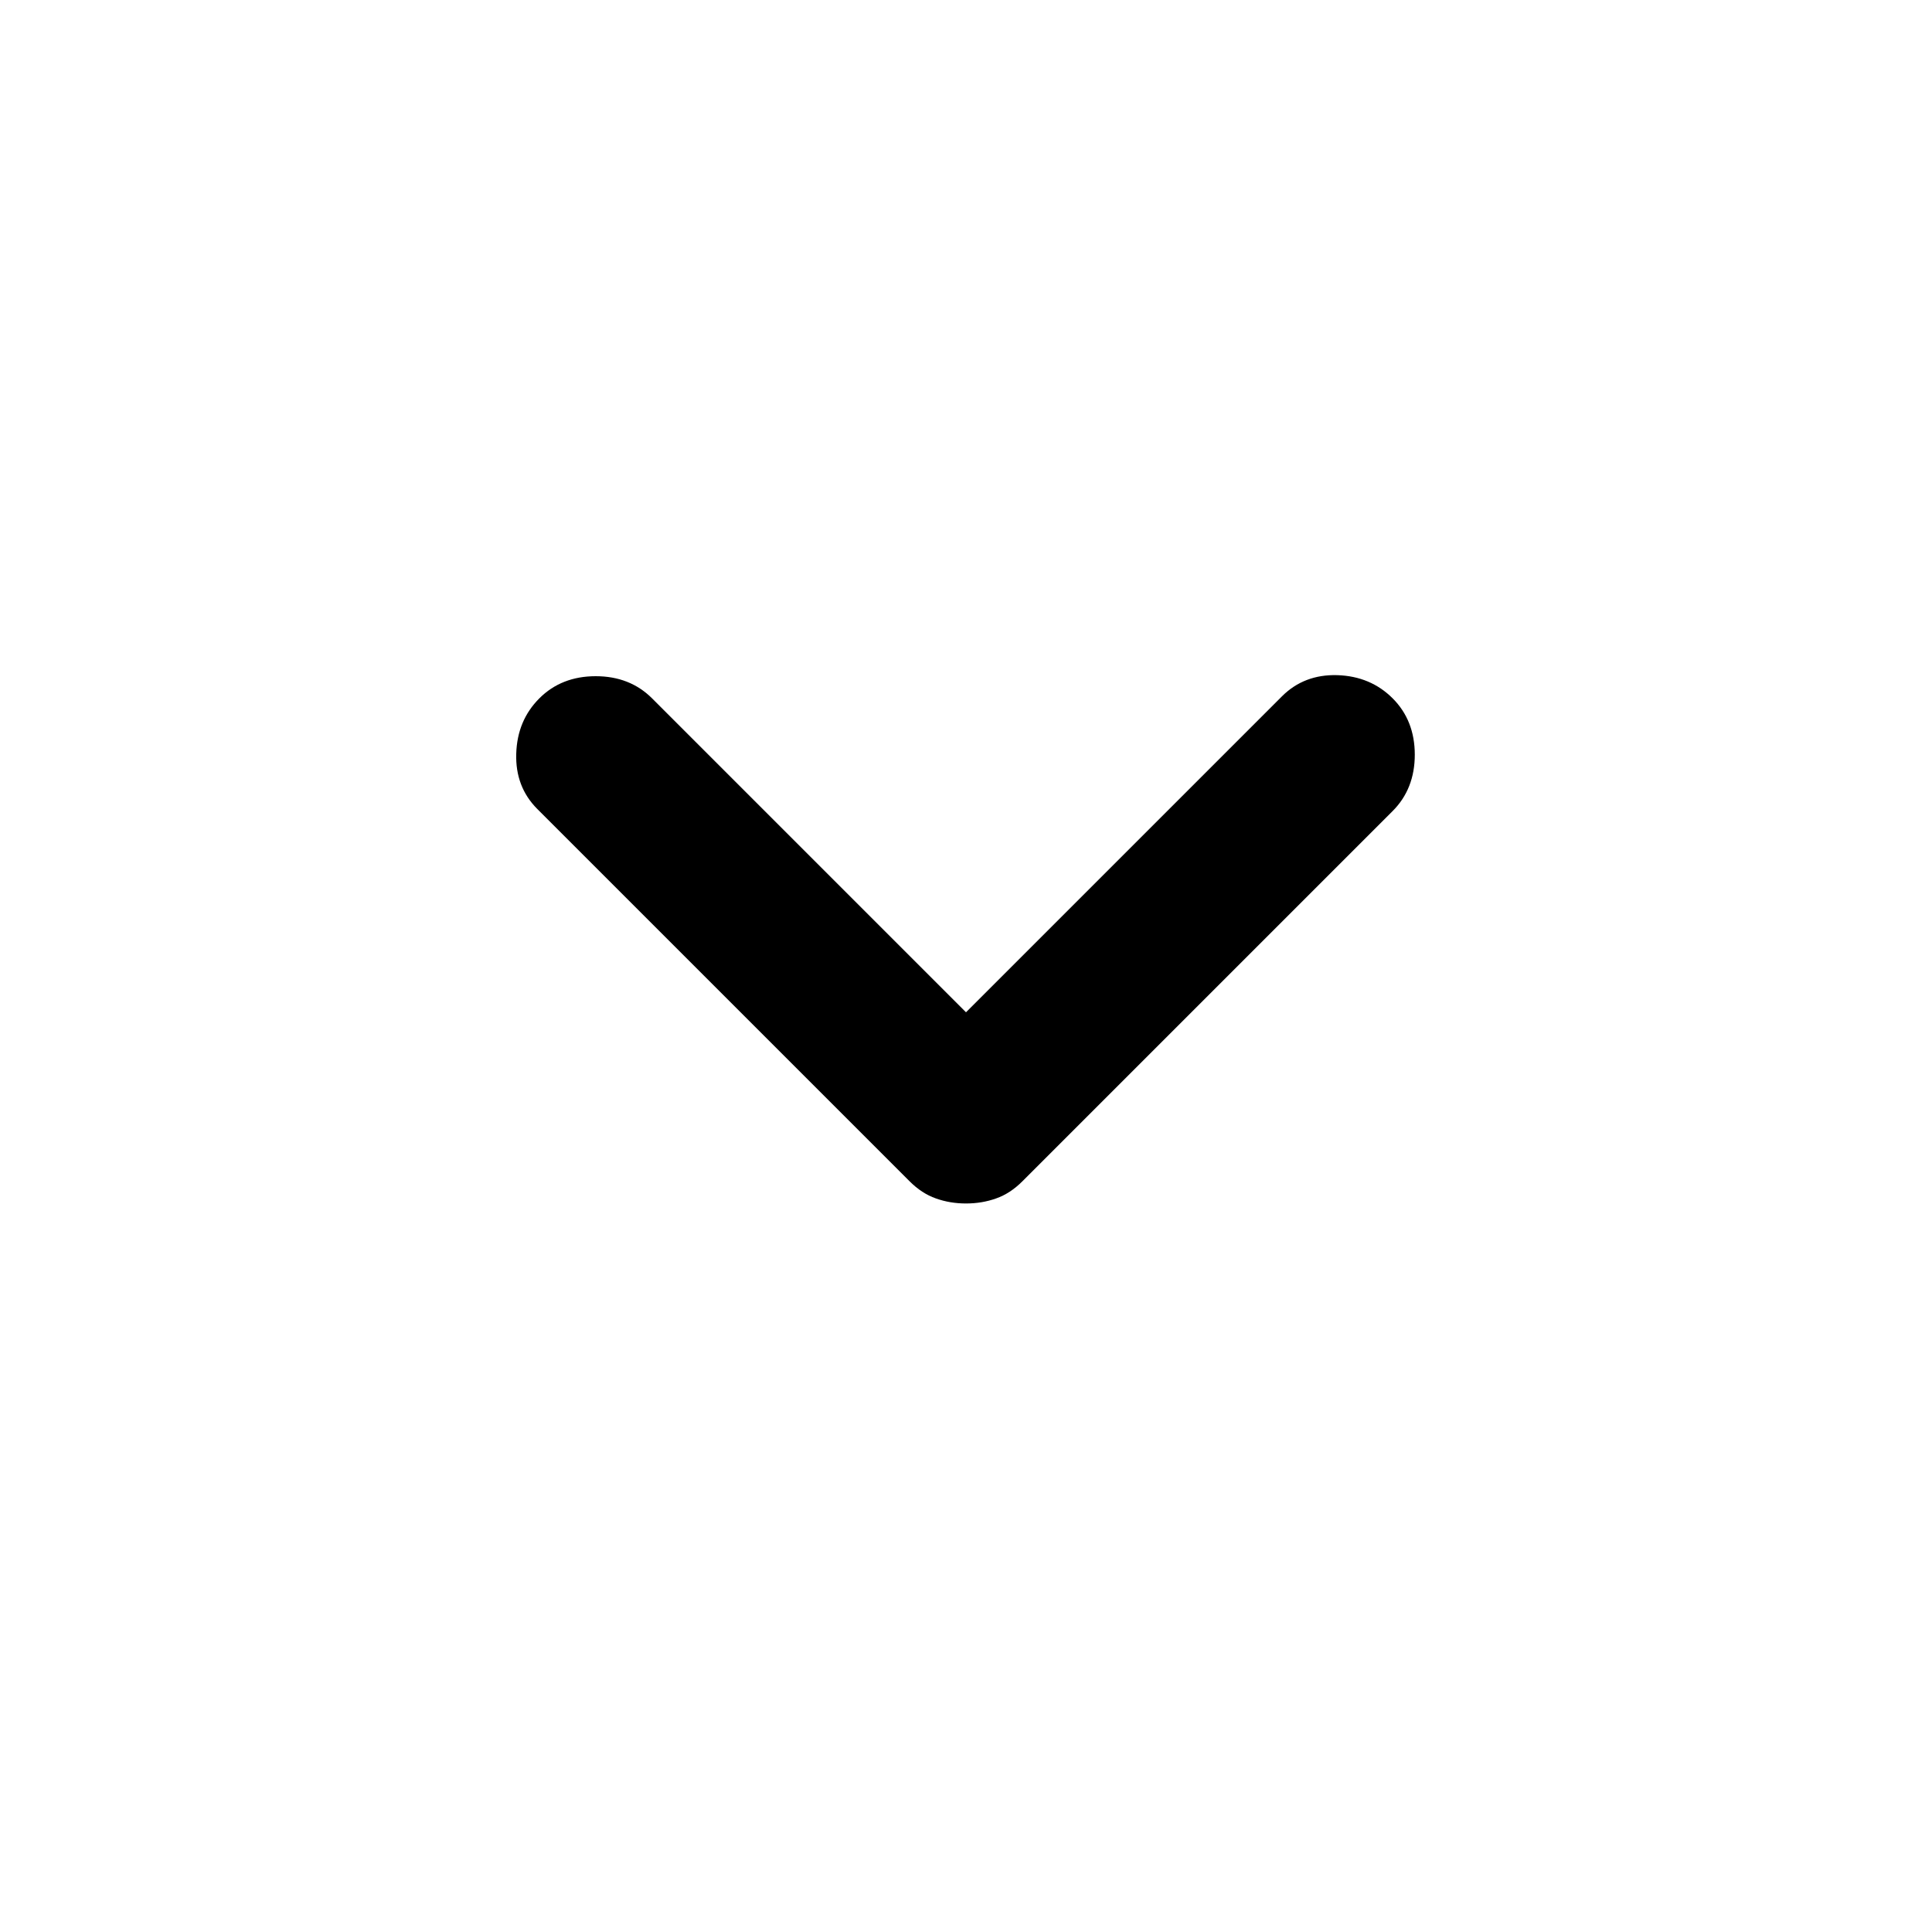
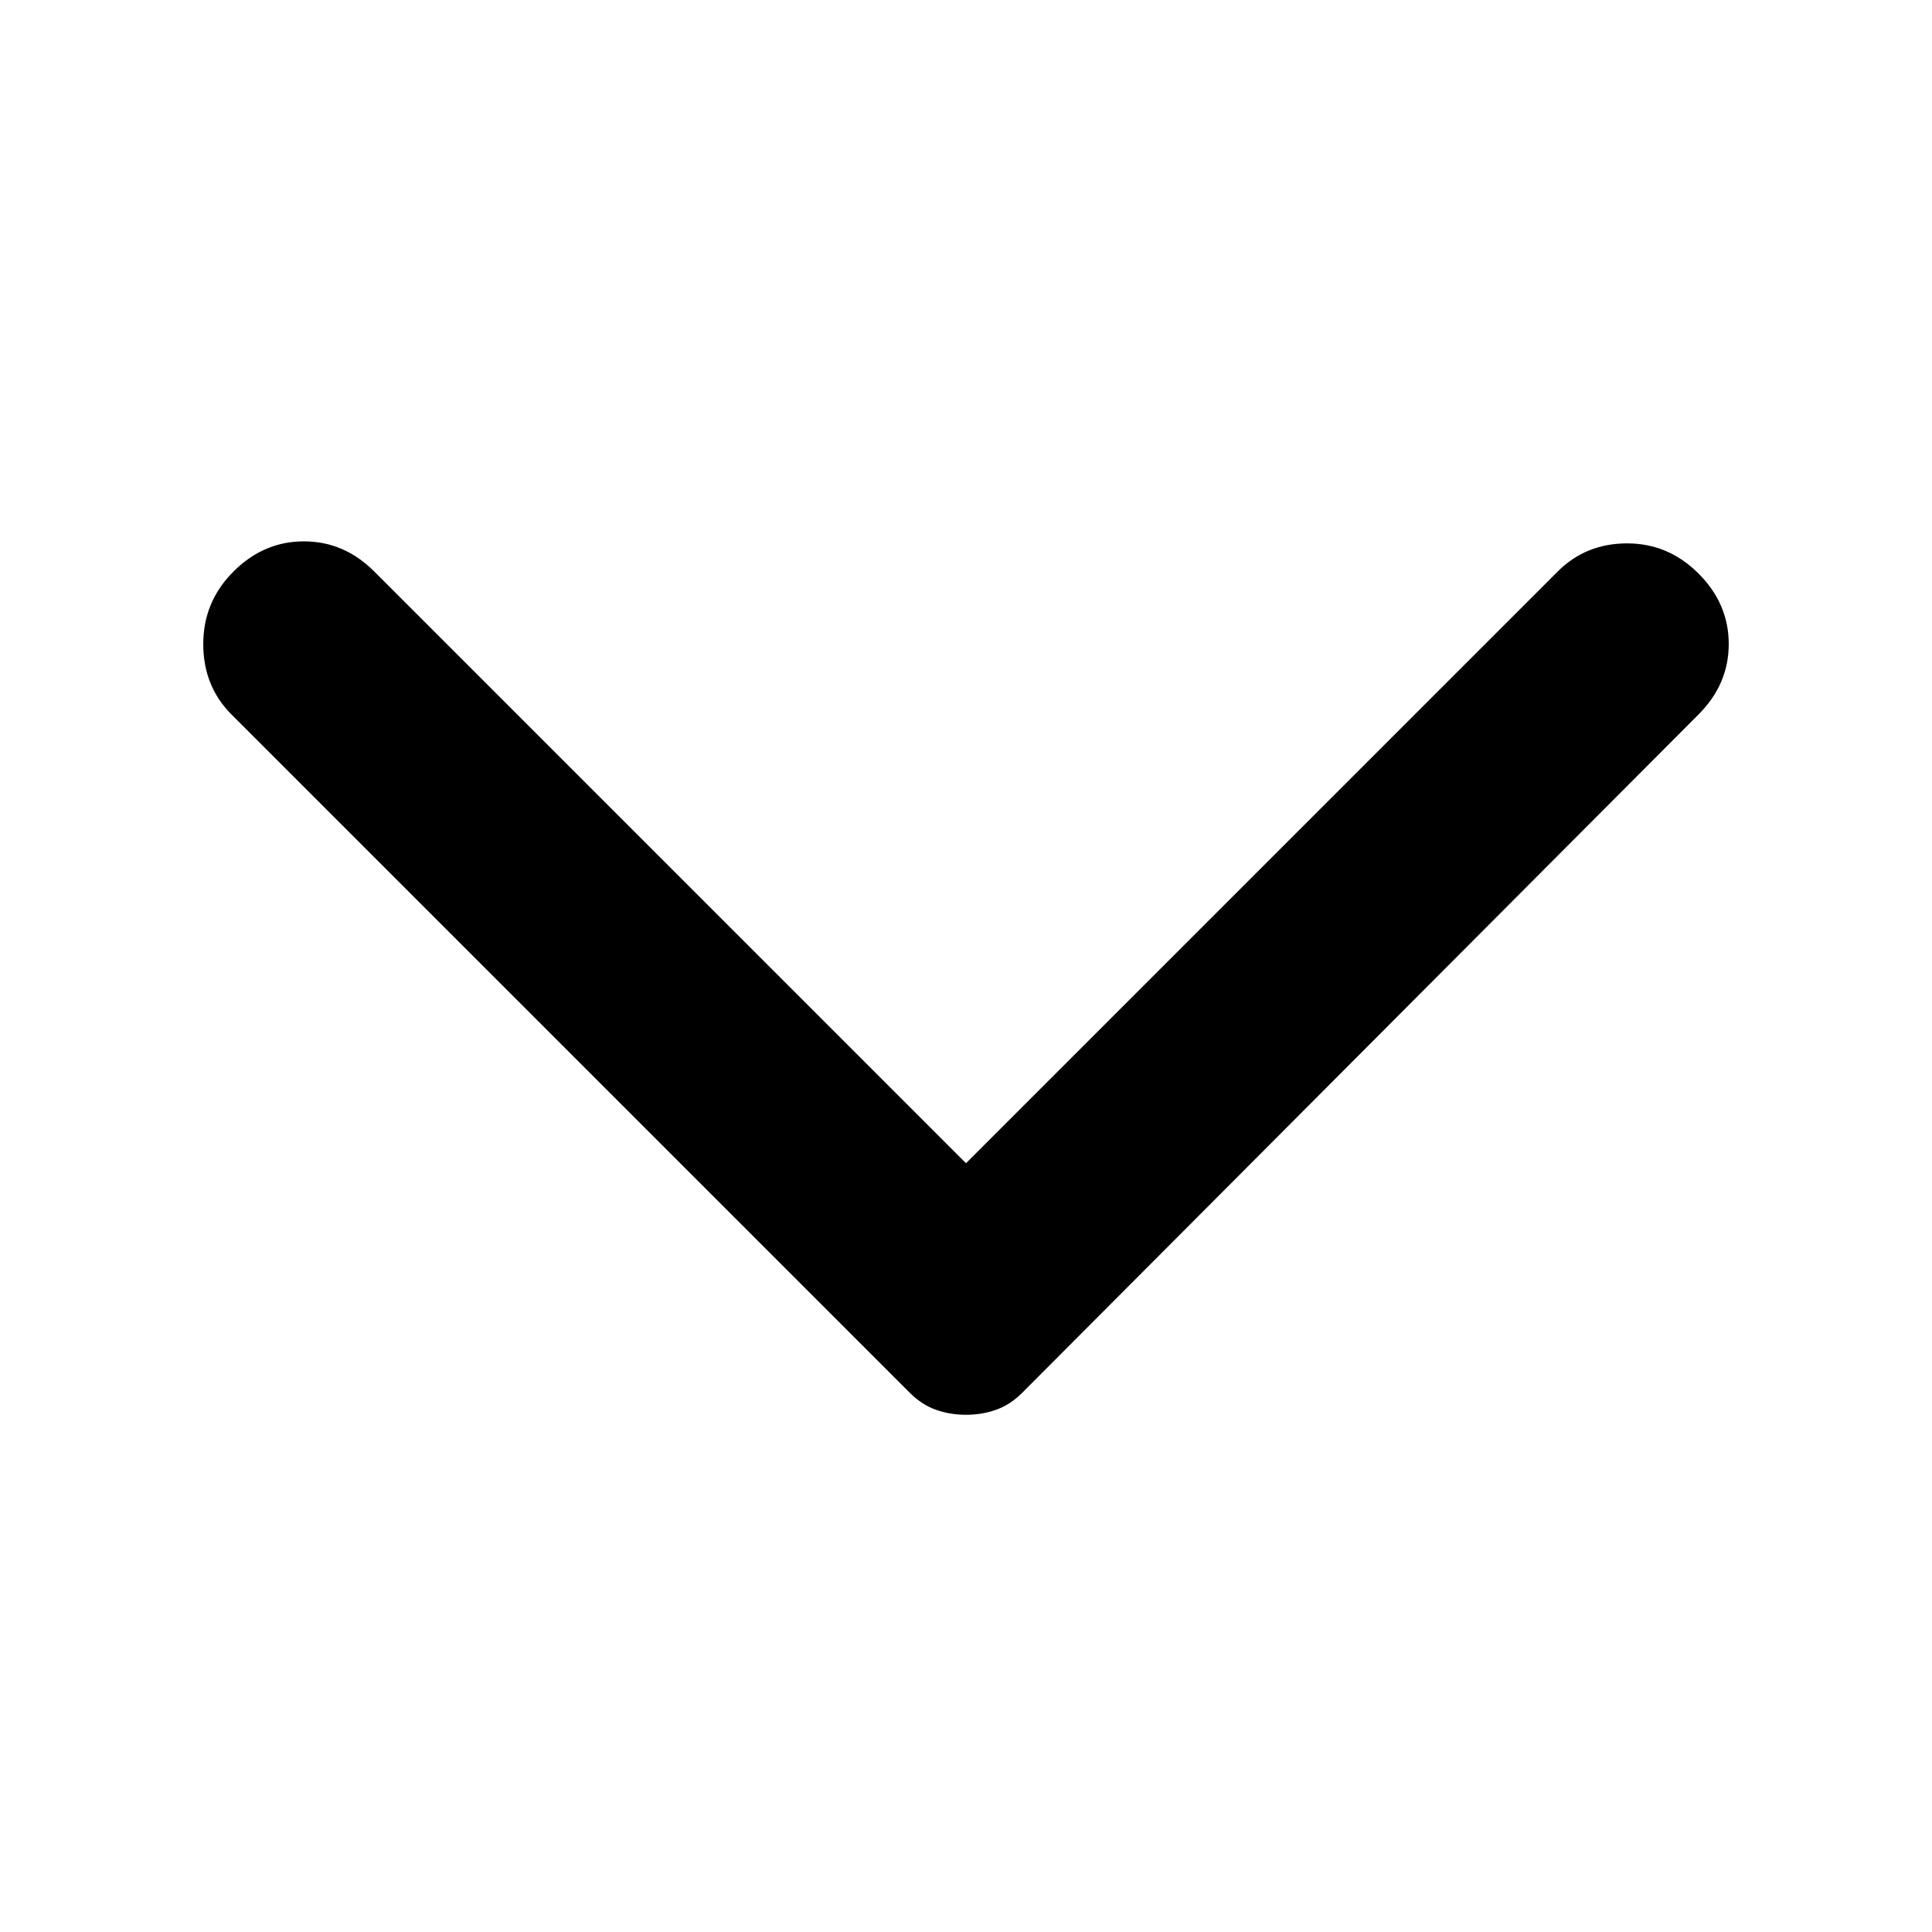
<svg xmlns="http://www.w3.org/2000/svg" width="24" height="24" viewBox="0 0 24 24">
-   <path d="M12 14.95C11.867 14.95 11.742 14.929 11.625 14.887C11.508 14.846 11.4 14.775 11.3 14.675L6.675 10.05C6.492 9.867 6.404 9.637 6.413 9.362C6.421 9.087 6.517 8.858 6.7 8.675C6.883 8.492 7.117 8.4 7.4 8.4C7.683 8.4 7.917 8.492 8.1 8.675L12 12.575L15.925 8.65C16.108 8.467 16.338 8.379 16.613 8.387C16.888 8.396 17.117 8.492 17.3 8.675C17.483 8.858 17.575 9.092 17.575 9.375C17.575 9.658 17.483 9.892 17.3 10.075L12.7 14.675C12.6 14.775 12.492 14.846 12.375 14.887C12.258 14.929 12.133 14.95 12 14.95Z" fill="black" />
+   <path d="M21.1 8.875L12.7 17.3C12.6 17.4 12.492 17.471 12.375 17.512C12.258 17.554 12.133 17.575 12 17.575C11.867 17.575 11.742 17.554 11.625 17.512C11.508 17.471 11.4 17.4 11.3 17.3L2.875 8.875C2.642 8.642 2.525 8.35 2.525 8C2.525 7.65 2.65 7.35 2.9 7.1C3.15 6.85 3.442 6.725 3.775 6.725C4.108 6.725 4.4 6.85 4.65 7.1L12 14.45L19.35 7.1C19.583 6.867 19.871 6.75 20.212 6.75C20.554 6.75 20.85 6.875 21.1 7.125C21.35 7.375 21.475 7.667 21.475 8C21.475 8.333 21.35 8.625 21.1 8.875Z" fill="black" />
</svg>
